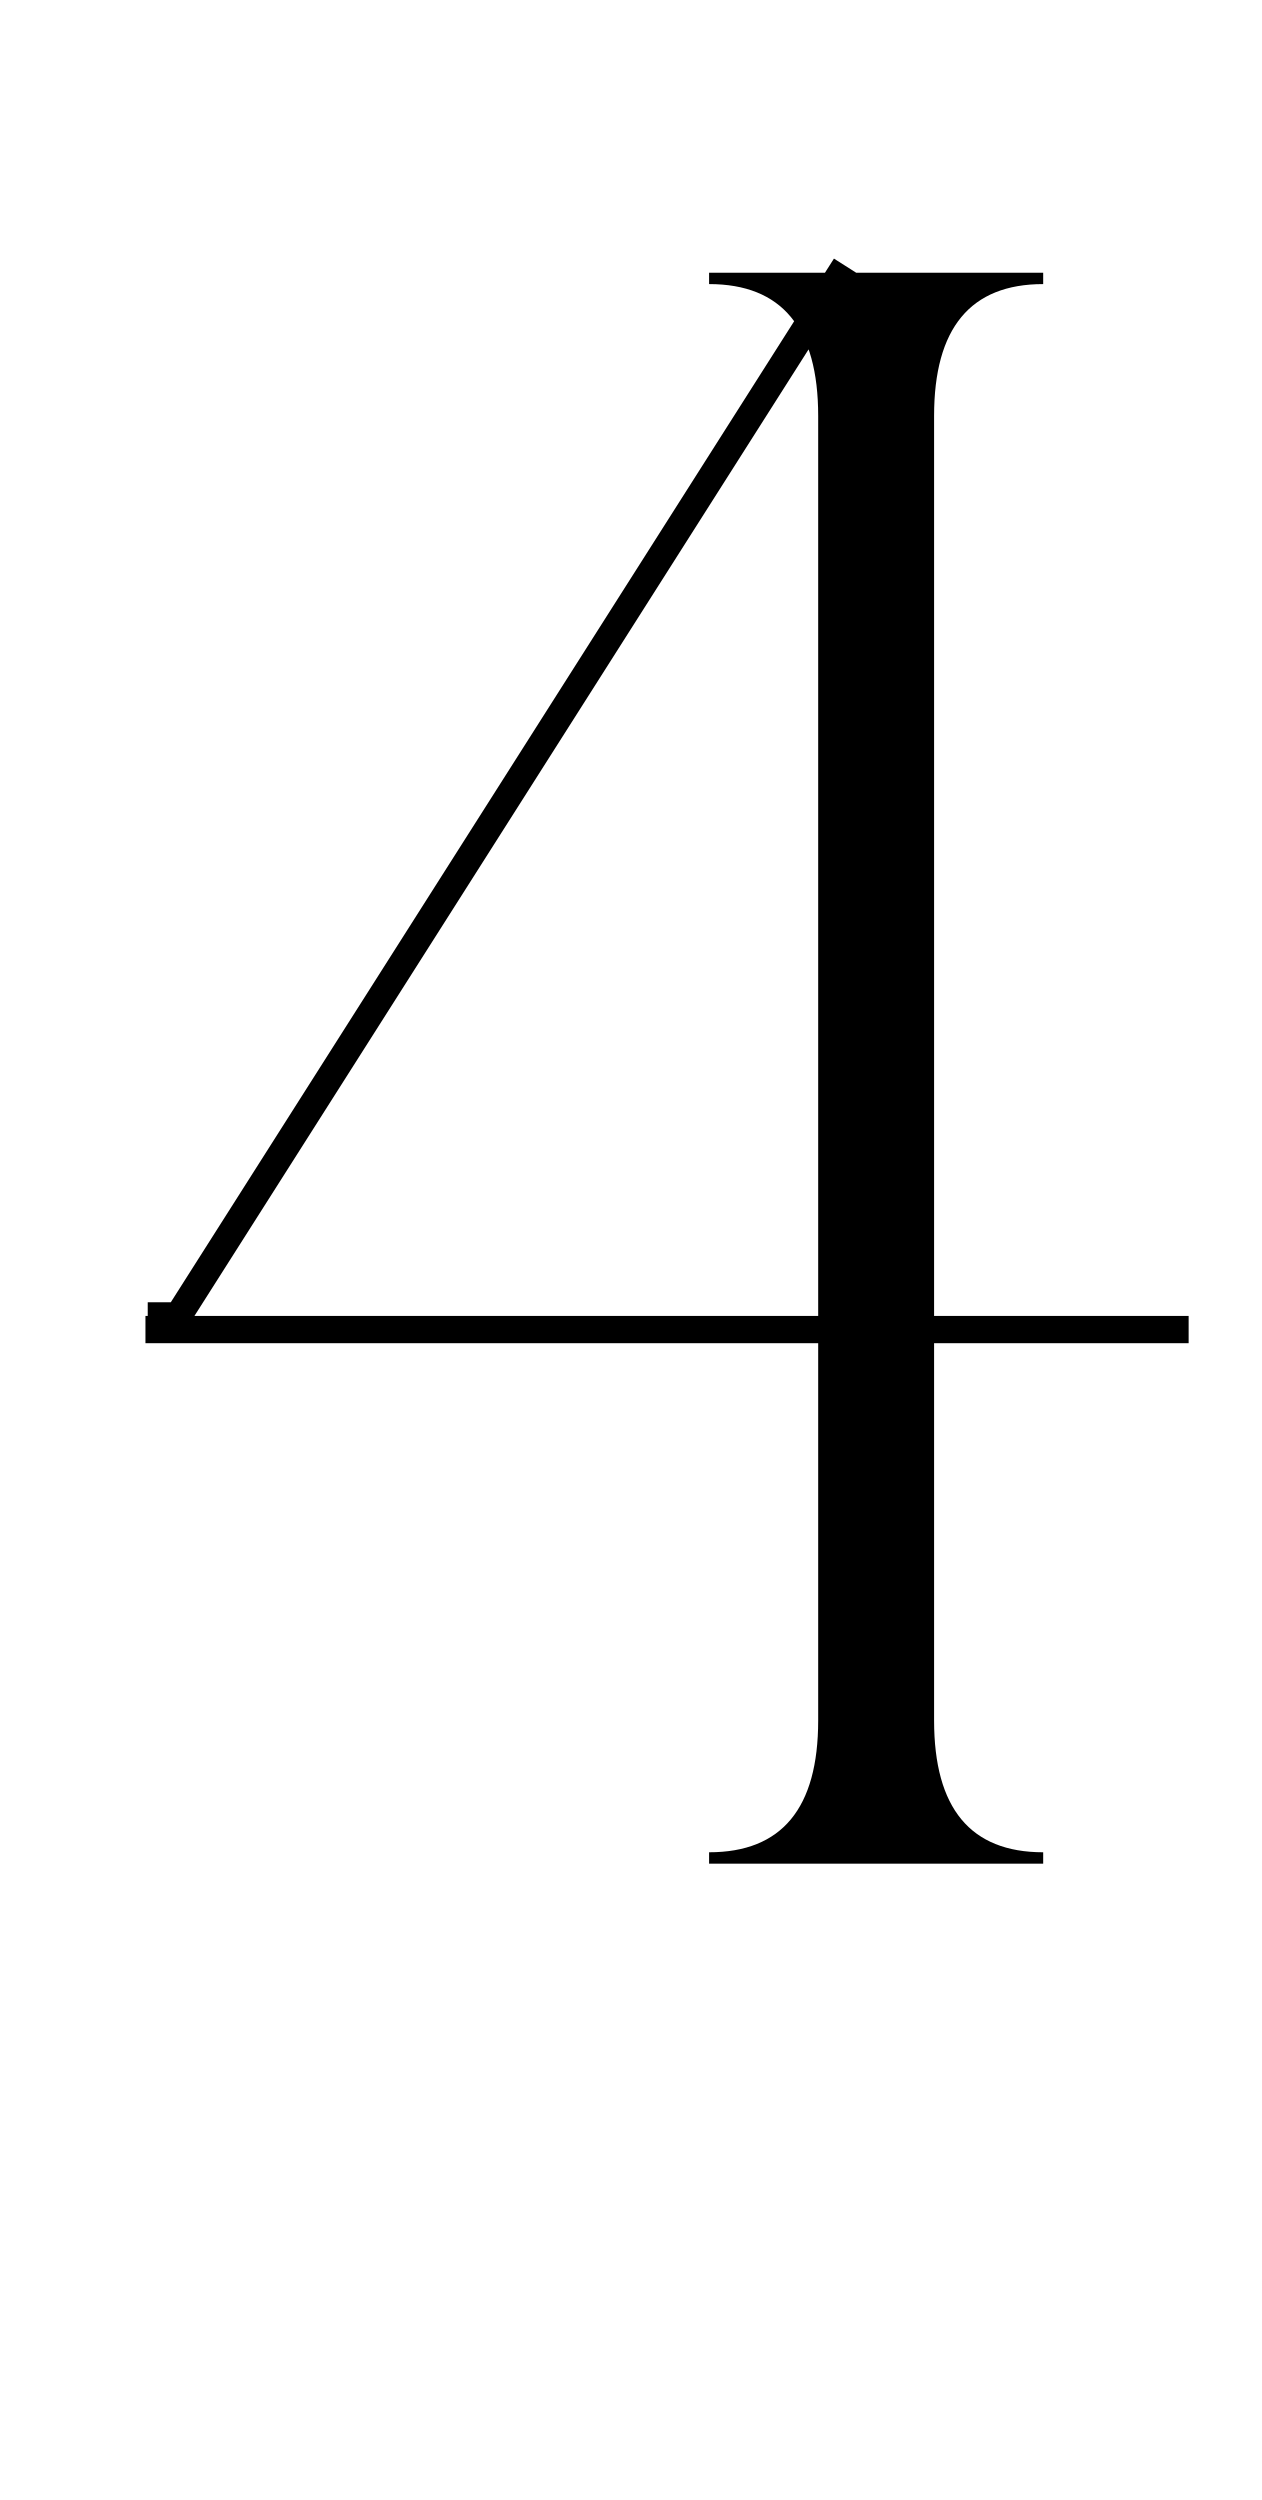
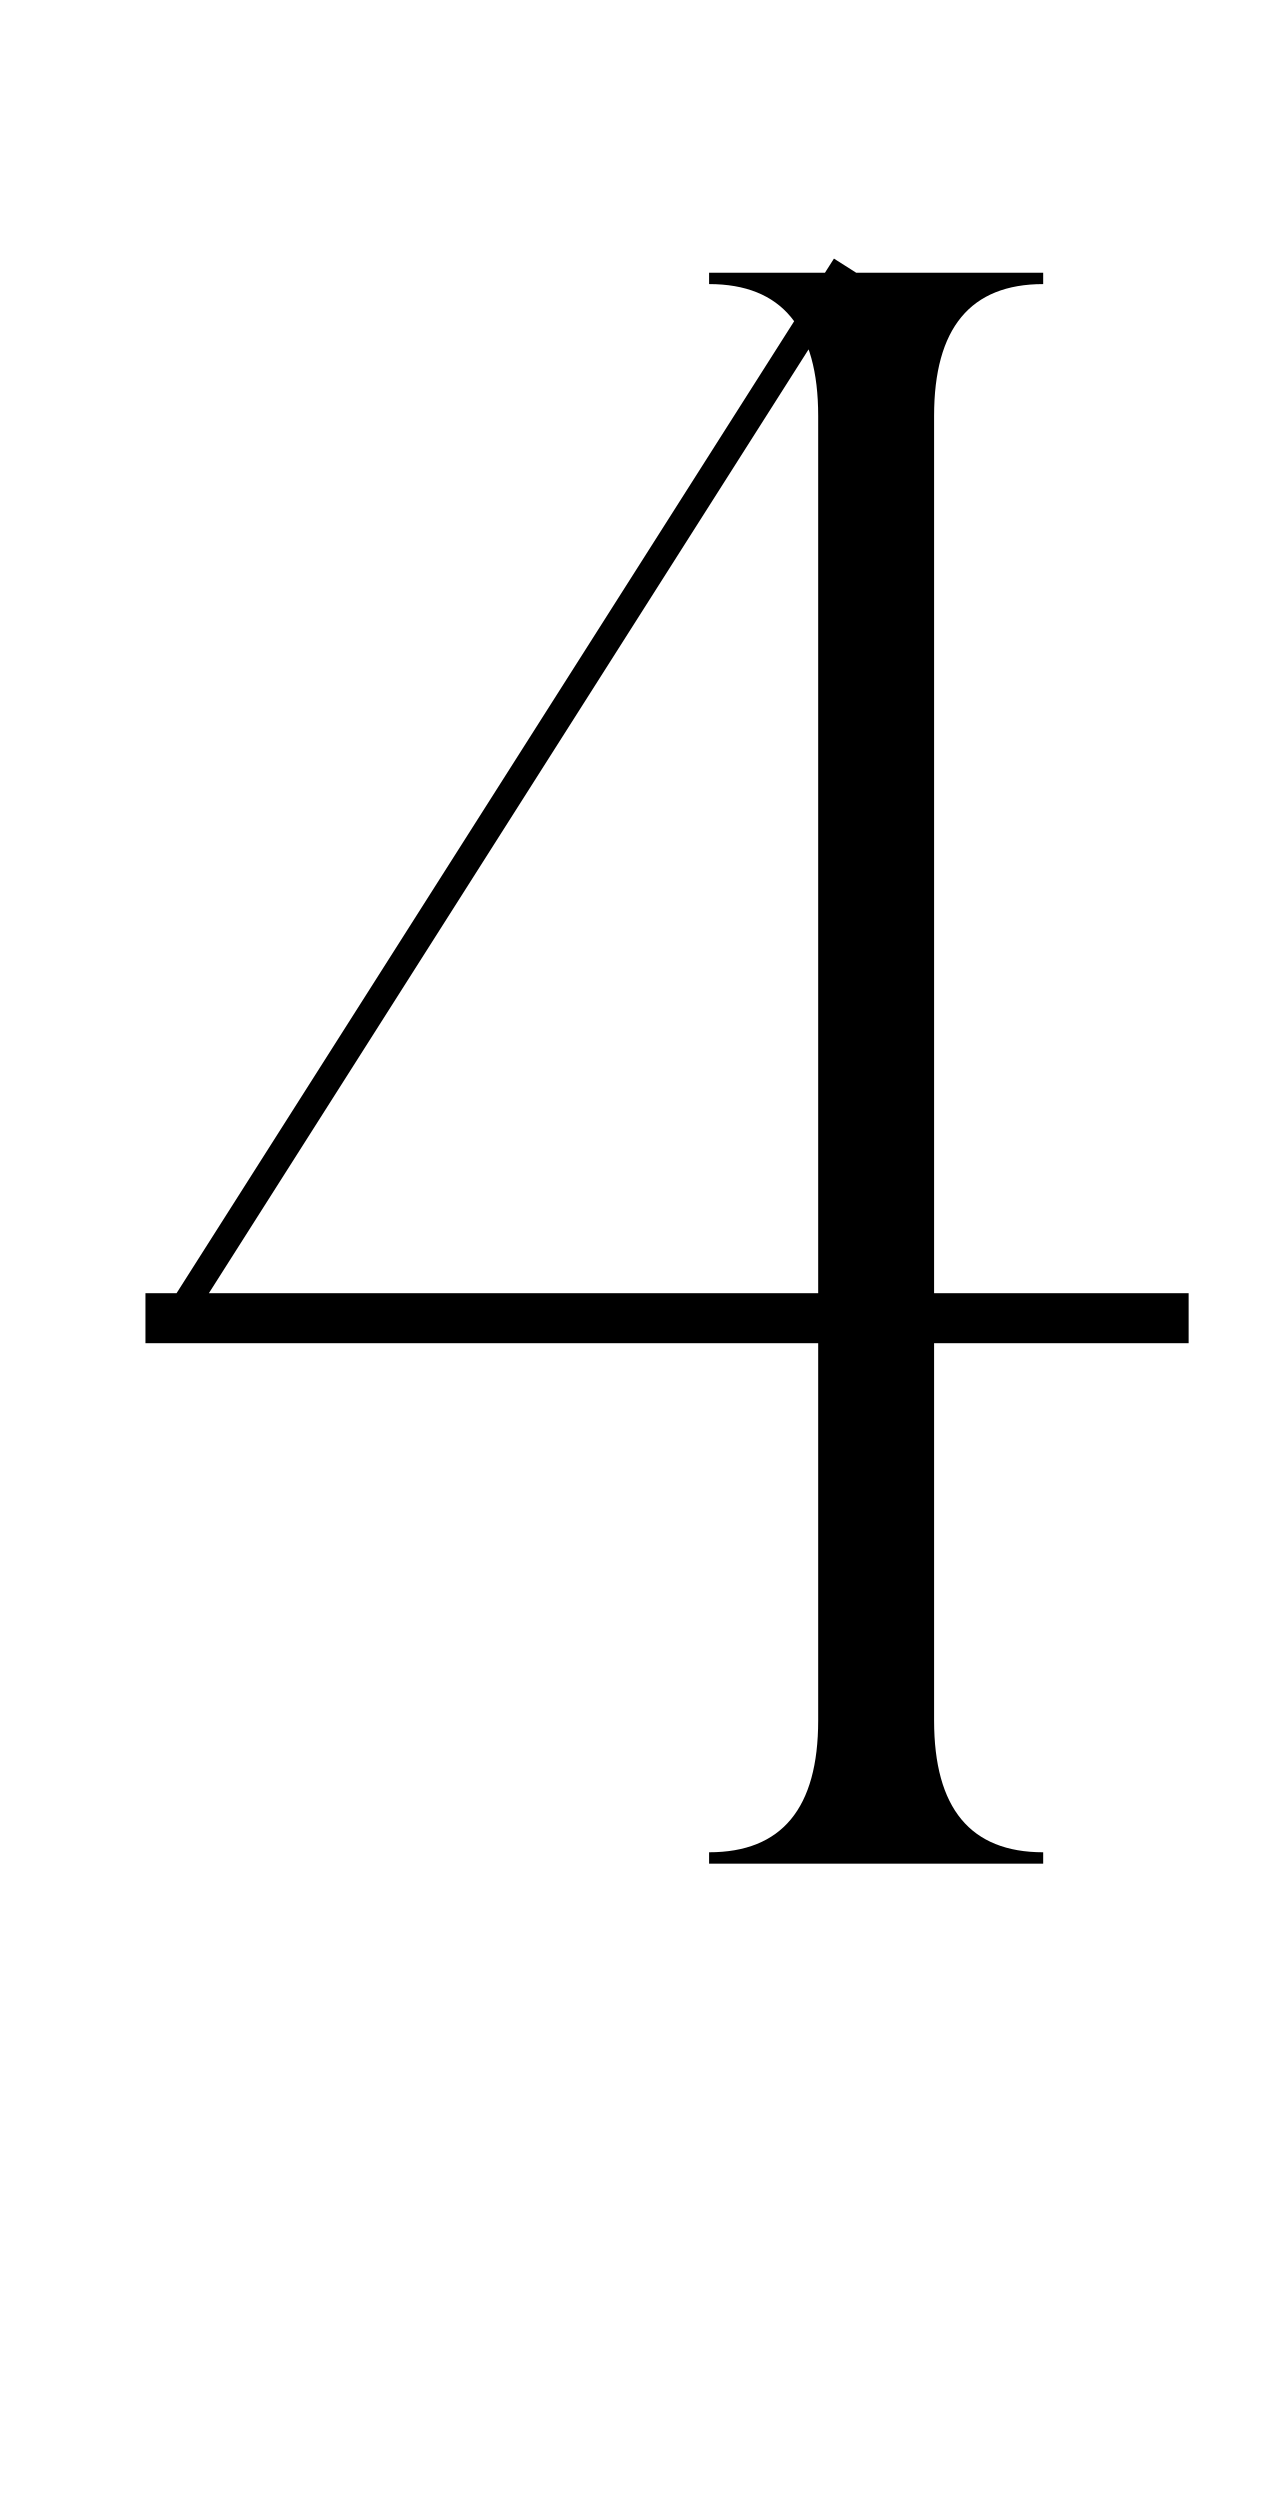
<svg xmlns="http://www.w3.org/2000/svg" viewBox="0 0 555 1100">
  <g transform="translate(0 820) scale(1 -1)">
-     <path d="M68.936 237.218 79.064 230.782 377.064 699.782 366.936 706.218 68.936 237.218ZM64.0 229.0H523.0V241.0H64.0V229.0ZM360.0 0.0H411.0V700.0H360.0V0.0ZM312.0 0.0H459.0V5.0Q411.0 5.0 411.0 63.0H360.0Q360.0 5.0 312.0 5.0V0.0ZM312.0 700.0V695.0Q360.0 695.0 360.0 637.0H411.0Q411.0 695.0 459.0 695.0V700.0H312.0ZM65.0 229.0H77.0V247.0H65.0V229.0Z" fill="black" fill-rule="nonzero" />
+     <path d="M68.936 237.218 79.064 230.782 377.064 699.782 366.936 706.218 68.936 237.218ZM64.0 229.0H523.0V251.0H64.0V229.0ZM360.0 0.0H411.0V700.0H360.0V0.0ZM312.0 0.0H459.0V5.0Q411.0 5.0 411.0 63.0H360.0Q360.0 5.0 312.0 5.0V0.0ZM312.0 700.0V695.0Q360.0 695.0 360.0 637.0H411.0Q411.0 695.0 459.0 695.0V700.0H312.0ZM65.0 229.0H77.0V247.0H65.0V229.0Z" fill="black" fill-rule="nonzero" />
  </g>
</svg>
